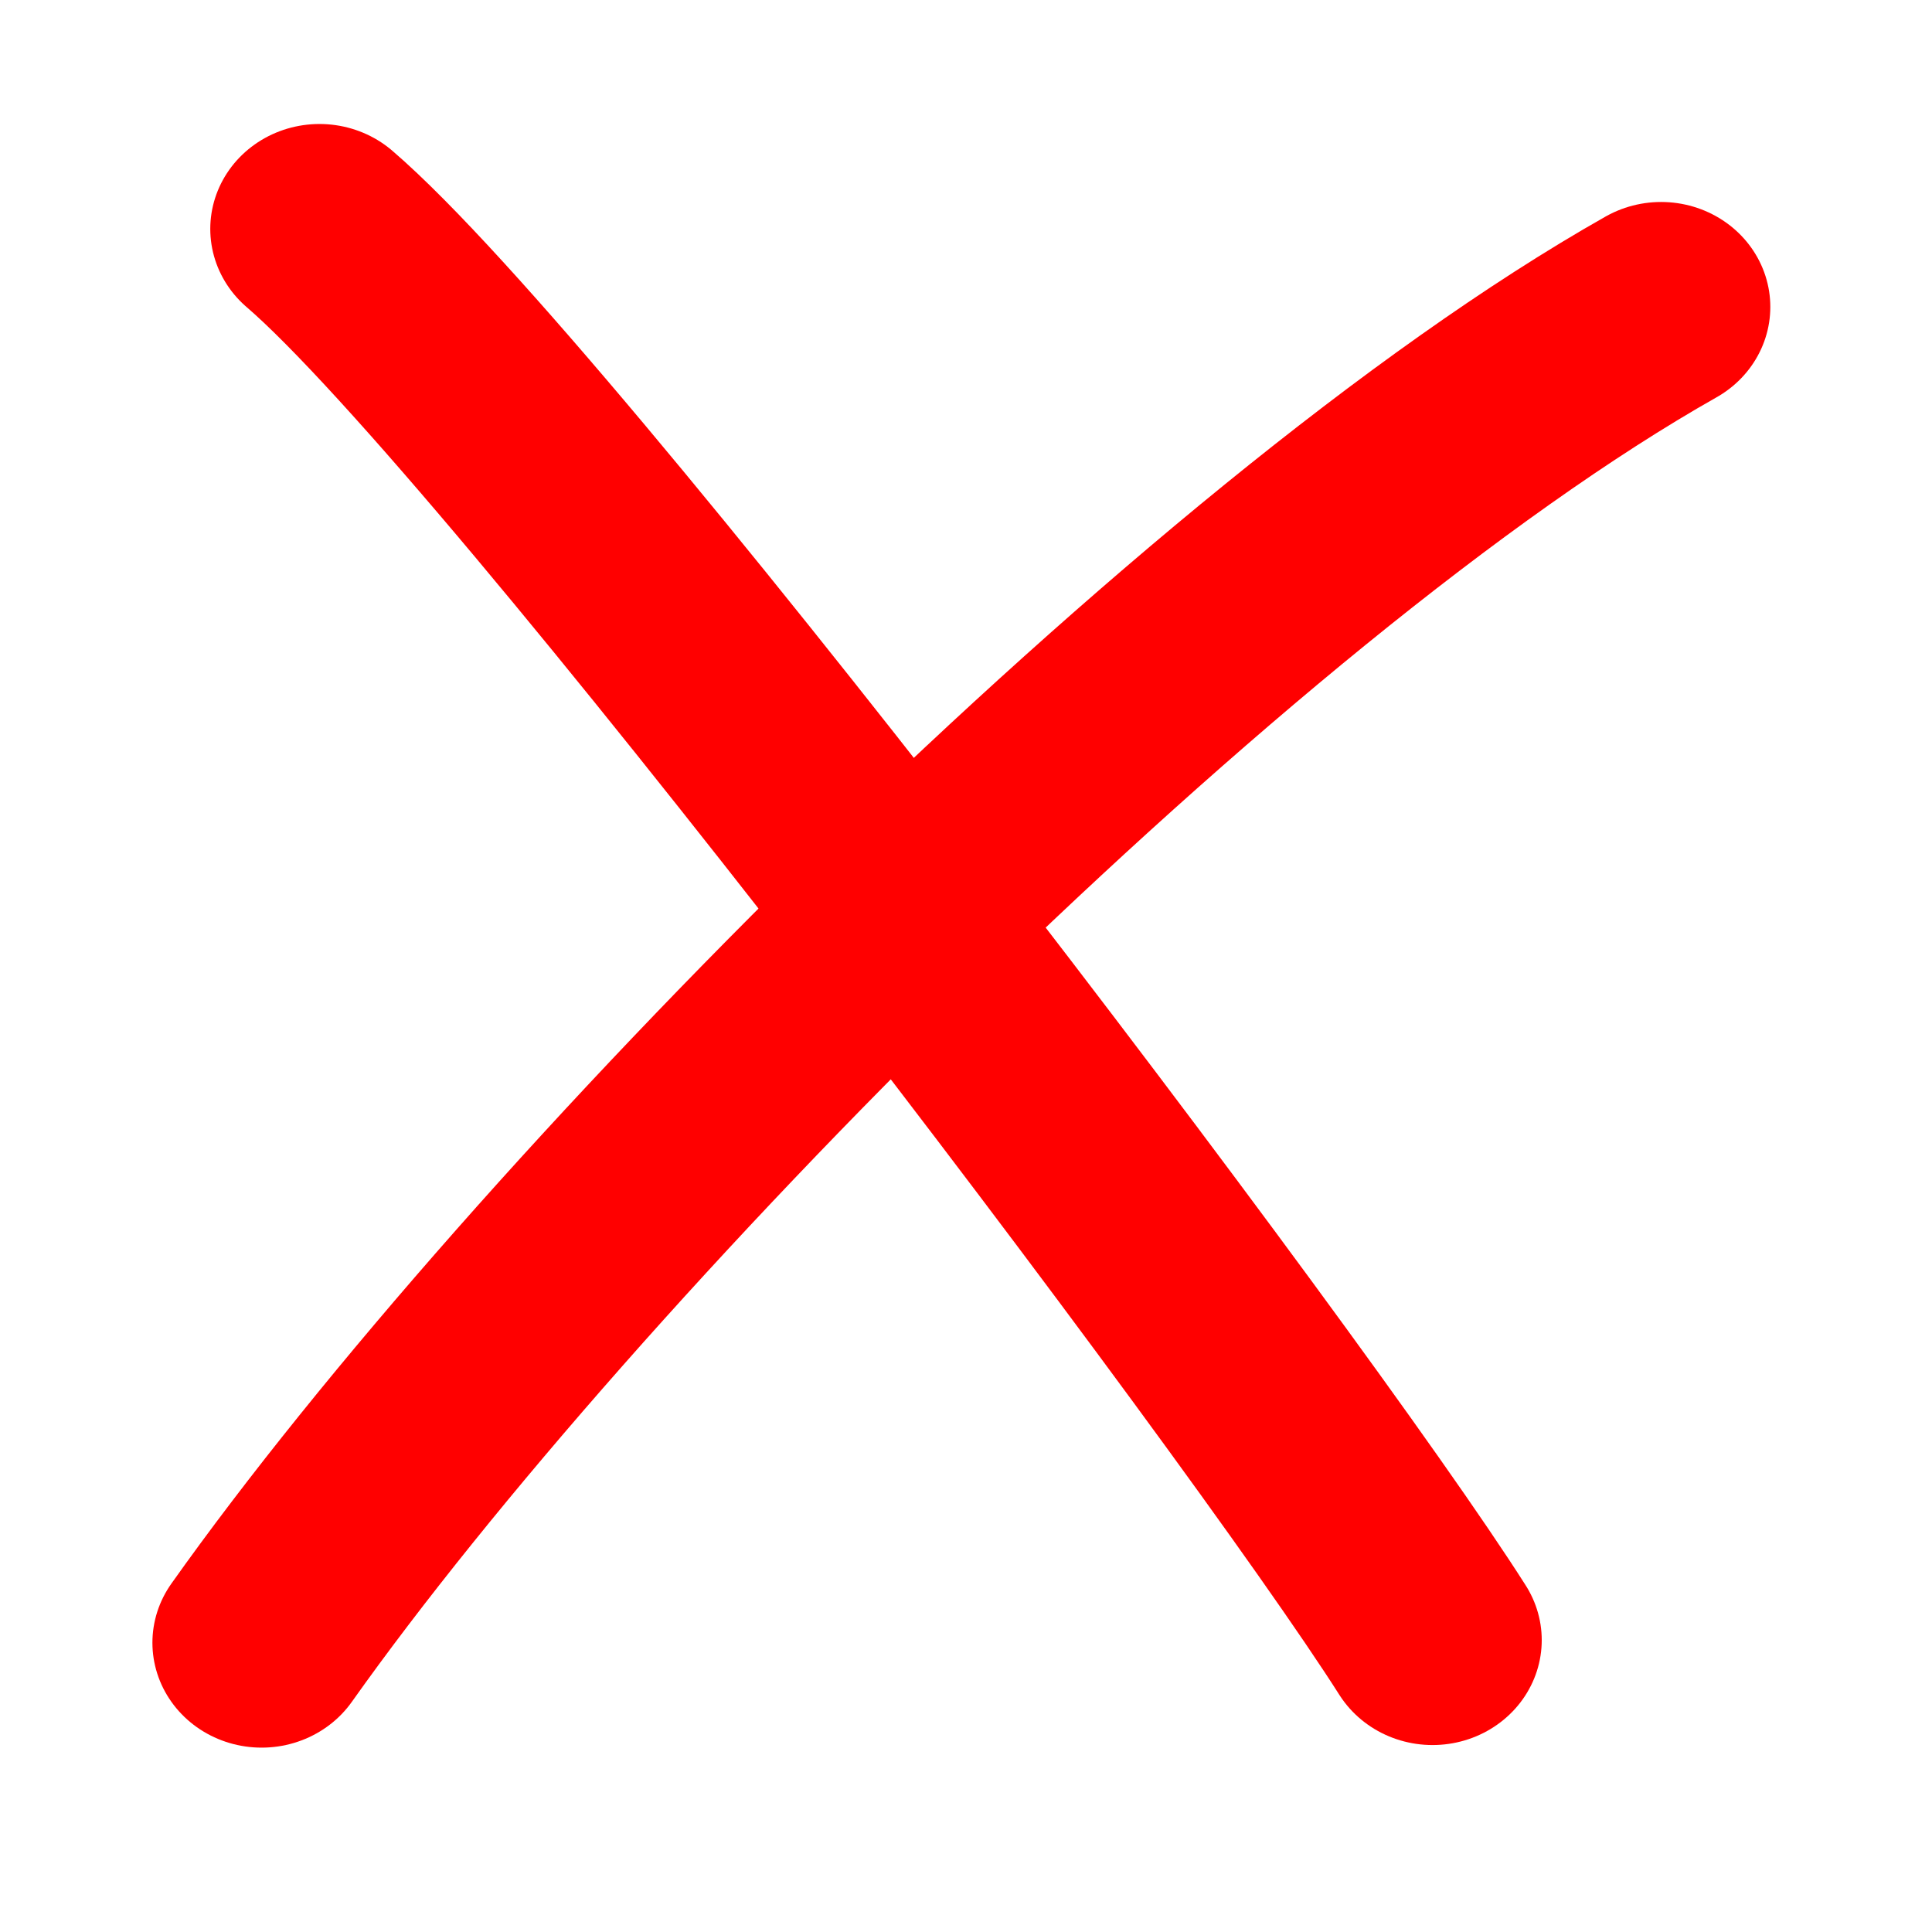
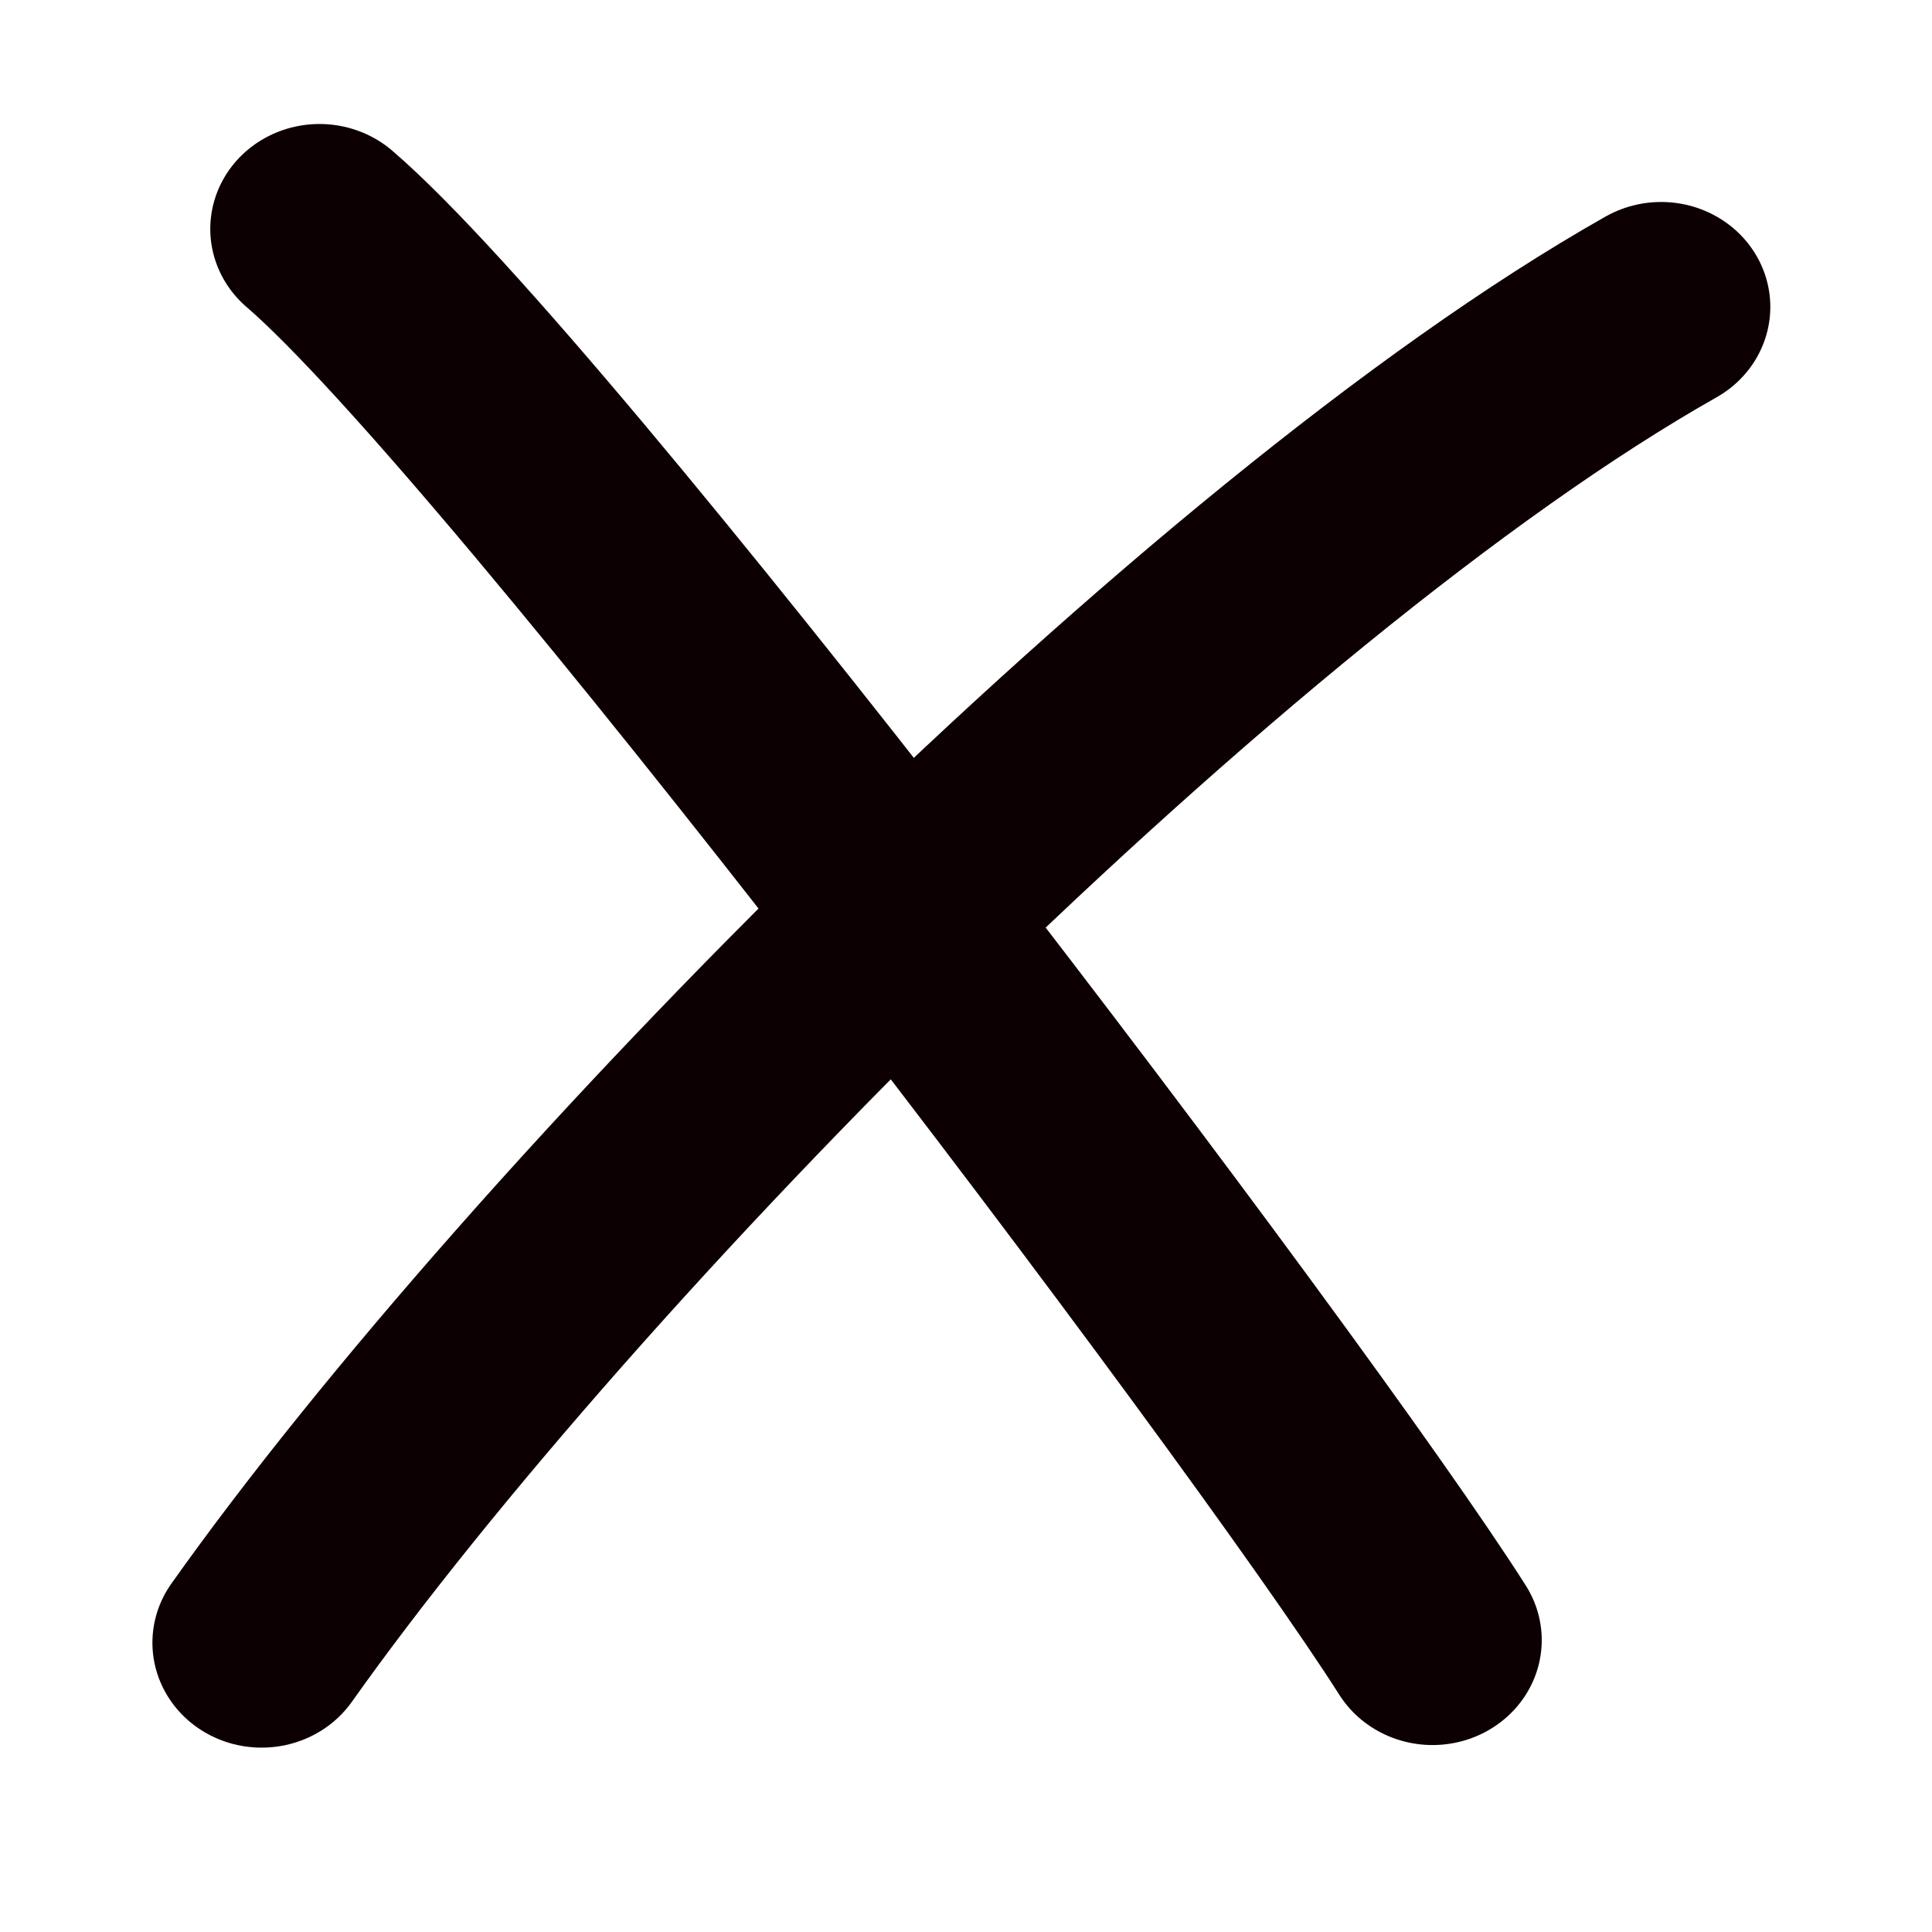
<svg xmlns="http://www.w3.org/2000/svg" width="10.24" height="10.24" viewBox="0 0 7.68 7.68">
-   <g stroke="red">
+   <g stroke="#0d0002">
    <path transform="matrix(.41881 0 0 .48863 -34.7 .83)" fill="none" stroke-width="1.09" stroke-linecap="round" stroke-miterlimit="1.92" d="M.23 0C-.15 0 .01 11.19.2 12.61" />
    <path transform="matrix(.41881 0 0 .48863 -37.8 3.17)" fill="none" stroke-width="1.09" stroke-linecap="round" stroke-miterlimit="1.92" d="M.96 1.24c-4.8 0 9.71-.02 14.36-1.24" />
    <path transform="matrix(.39204 .02614 -.02744 .36013 -28.7 .48)" fill="none" stroke-width="1.09" stroke-linecap="round" stroke-miterlimit="1.92" d="M9.6 0C5.7 4.73 3.82 8.26 0 12.37" />
    <path transform="matrix(.43215 .02881 -.03023 .39669 -27.47 1.46)" fill="none" stroke-width="1.09" stroke-linecap="round" stroke-miterlimit="1.92" d="M8.59 0C5.3 4.35 3.49 6.7 0 10.9" />
    <path transform="matrix(.4529 .0302 -.02946 .3866 -29.93 5.16)" fill="none" stroke-width="1.09" stroke-linecap="round" stroke-miterlimit="1.92" d="M1.54 0C1.54-.2.25 4.2 0 5.19" />
    <path transform="matrix(.43215 .02881 -.03023 .39669 -29.82 5.85)" fill="none" stroke-width="1.09" stroke-linecap="round" stroke-miterlimit="1.92" d="M4.28 0C3.53 1.61 1.18 2.33 0 3.5" />
    <path transform="matrix(.39204 .02614 -.02744 .36013 -29.17 5.4)" fill="none" stroke-width="1.09" stroke-linecap="round" stroke-miterlimit="1.92" d="M0 0c.12.06 4.14 3.27 2.36 2.04" />
    <path transform="matrix(.4529 .0302 -.02946 .3866 -29.7 6.22)" fill="none" stroke-width="1.09" stroke-linecap="round" stroke-miterlimit="1.92" d="M1.33 1.16C-.68-.8 2.28 2.35 0 0" />
    <path transform="matrix(.39204 .02614 -.02744 .36013 -24.74 .63)" fill="none" stroke-width="1.09" stroke-linecap="round" stroke-miterlimit="1.92" d="M0 0c1.47 1.07 1.82 1.1 3.04 2.05" />
    <path transform="matrix(.39204 .02614 -.02744 .36013 -25.27 1.23)" fill="none" stroke-width="1.09" stroke-linecap="round" stroke-miterlimit="1.92" d="M.15.04c-.77-.38 1.68 1.81 2.52 1.98" />
    <path transform="matrix(.63904 0 0 .64703 -21.38 .73)" fill="none" stroke-width=".96" stroke-linecap="round" stroke-miterlimit="1.92" d="M0 8.31c.35 1.23 5.16 2.18 7.03-.86C11.17.45.32-3.04.32 3.38" />
    <path transform="matrix(.63904 0 0 .64703 -22.16 1.44)" fill="none" stroke-width=".96" stroke-linecap="round" stroke-miterlimit="1.92" d="M0 0c.3 1.6.86 4.37 1.5 3.3" />
    <path transform="matrix(.63904 0 0 .64703 -21.1 2.5)" fill="none" stroke-width=".96" stroke-linecap="round" stroke-miterlimit="1.92" d="M2.49 0C1.64.57.6 1.42 0 1.97" />
    <path transform="matrix(.8135 0 0 .98956 -14.34 3.78)" fill="none" stroke-width=".72" stroke-linecap="round" stroke-miterlimit="1.92" d="M0 .35C3.06.24 2.84.3 7.07 0" />
    <path transform="matrix(.8135 0 0 .98956 -14.57 .77)" fill="none" stroke-width=".72" stroke-linecap="round" stroke-miterlimit="1.92" d="M0 3.46C1.58 1.45 2.26 1.04 3.73 0" />
    <path transform="matrix(.8135 0 0 .98956 -14.43 4.23)" fill="none" stroke-width=".72" stroke-linecap="round" stroke-miterlimit="1.92" d="M0 0c1.26 1 1.63 1.56 3.74 2.73" />
    <path transform="matrix(1.14404 0 0 1.10776 -4.13 .83)" fill="none" stroke-width=".61" stroke-linecap="round" stroke-miterlimit="1.92" d="M0 0c.77.85 1.82 1.74 2.74 2.7" />
    <path transform="matrix(1.14404 0 0 1.10776 -4.4 3.75)" fill="none" stroke-width=".61" stroke-linecap="round" stroke-miterlimit="1.92" d="M2.94 0C1.75 1.13 1.1 2.17 0 2.9" />
    <path transform="matrix(1.14404 0 0 1.10776 -6.8 3.73)" fill="none" stroke-width=".61" stroke-linecap="round" stroke-miterlimit="1.92" d="M4.8.02C2.44-.08 2.08.23 0 .13" />
    <path transform="matrix(1.29034 0 0 1.17225 8.76 2.53)" fill="none" stroke-width=".61" stroke-linecap="round" stroke-miterlimit="1.92" d="M0 0c2.82.45 3.8 1.2 4.42 3.7" />
    <path transform="matrix(1.37231 .26956 -.29057 1.22089 9.1 .24)" fill="none" stroke-width=".61" stroke-linecap="round" stroke-miterlimit="1.92" d="M0 1.58C1.24.63.6.75 2.31 0" />
    <path transform="matrix(1.37231 .26956 -.29057 1.22089 8.53 2.7)" fill="none" stroke-width=".61" stroke-linecap="round" stroke-miterlimit="1.92" d="M0 0c.68 1.02.86.7 1.96 1.74" />
    <path transform="matrix(.75478 0 0 .8936 17.25 3.46)" fill="none" stroke-width=".61" stroke-linecap="round" stroke-miterlimit="1.92" d="M0 2.26c3.23-.1 9.54.57 6.29-2.26" />
    <path transform="matrix(.75478 0 0 .8936 17.2 1.02)" fill="none" stroke-width=".61" stroke-linecap="round" stroke-miterlimit="1.92" d="M.06 2.14c-.48-1.03 1.96-3.55 3.67-1.1" />
    <path transform="matrix(.75478 0 0 .8936 20.24 1.82)" fill="none" stroke-width=".61" stroke-linecap="round" stroke-miterlimit="1.92" d="M0 .22C1.37-.54 2.43.9 2.2 1.59" />
    <path transform="matrix(.75478 0 0 .8936 15.84 2.95)" fill="none" stroke-width=".61" stroke-linecap="round" stroke-miterlimit="1.92" d="M1.56.01c-1.9-.22-2.33 3.09.21 2.82" />
    <path transform="matrix(.75478 0 0 .8936 16.99 1.11)" fill="none" stroke-width=".61" stroke-linecap="round" stroke-miterlimit="1.92" d="M7.37 0C5.38 1.53 1.63 4.56 0 6.51" />
    <path transform="matrix(.49693 0 0 .51876 -14.24 9.83)" fill="none" stroke-width="1.44" stroke-linecap="round" stroke-linejoin="bevel" d="M0 9.58C.9 5.19 5.33.29 11.29 0" />
    <path transform="matrix(.49693 0 0 .51876 -11.98 8.61)" fill="none" stroke-width="1.44" stroke-linecap="round" stroke-linejoin="bevel" d="M.97.1C-2.7-.1 5.11-.2 6.58 2.08" />
    <path transform="matrix(.49693 0 0 .51876 -10.57 9.83)" fill="none" stroke-width="1.44" stroke-linecap="round" stroke-linejoin="bevel" d="M0 5.32C1.67 2.26 2.83 1.98 3.9 0" />
    <path transform="matrix(.56056 0 0 .53466 -21.7 9.91)" fill="none" stroke-width="1.44" stroke-linecap="round" stroke-linejoin="bevel" d="M0 0c3.33.84 4.14.92 6.66 2.82 1.77 1.25 3.01 4.81 3.39 6.04" />
    <path transform="matrix(.56056 0 0 .53466 -22.04 8.56)" fill="none" stroke-width="1.44" stroke-linecap="round" stroke-linejoin="bevel" d="M0 2.32C2.29.2 5.6 0 6.89 0" />
    <path transform="matrix(.56056 0 0 .53466 -22.13 9.91)" fill="none" stroke-width="1.44" stroke-linecap="round" stroke-linejoin="bevel" d="M0 0c1.98 2.43 2.66 3.08 3.8 5.35" />
    <path transform="matrix(.41006 0 0 .47512 -29.26 9.6)" fill="none" stroke-width="1.44" stroke-linecap="round" stroke-linejoin="bevel" d="M0 .1C3.22.09 9.47.06 11.9 0" />
    <path transform="matrix(.41006 0 0 .47512 -24.86 8.36)" fill="none" stroke-width="1.44" stroke-linecap="round" stroke-linejoin="bevel" d="M1.41 2.6C1.36 2.34.15 0 0 0" />
    <path transform="matrix(.41006 0 0 .47512 -28.64 8.27)" fill="none" stroke-width="1.44" stroke-linecap="round" stroke-linejoin="bevel" d="M8.61.27C5.73-.05 2.46-.13 0 .27" />
    <path transform="matrix(.41006 0 0 .47512 -29.44 8.49)" fill="none" stroke-width="1.44" stroke-linecap="round" stroke-linejoin="bevel" d="M1.65 0C1.07.63.67 1.1 0 2.12" />
    <path transform="matrix(.41006 0 0 .47512 -28.7 9.86)" fill="none" stroke-width="1.44" stroke-linecap="round" stroke-linejoin="bevel" d="M.01 0C-.1.39.78 7.54 1.14 9.69" />
    <path transform="matrix(.41006 0 0 .47512 -25.24 10.02)" fill="none" stroke-width="1.44" stroke-linecap="round" stroke-linejoin="bevel" d="M1.06 0C.63 1.86.45 7.42 0 9.3" />
    <path transform="matrix(.41006 0 0 .47512 -28.13 14.53)" fill="none" stroke-width="1.44" stroke-linecap="round" stroke-linejoin="bevel" d="M0 .1C.99.1 4.98-.03 6.05.02" />
    <path transform="matrix(.41006 0 0 .47512 -27.42 11.01)" fill="none" stroke-width="1.44" stroke-linecap="round" stroke-linejoin="bevel" d="M0 0c0 .9.47 4.5.47 6.55" />
    <path transform="matrix(.41006 0 0 .47512 -26.16 11.04)" fill="none" stroke-width="1.44" stroke-linecap="round" stroke-linejoin="bevel" d="M.36 0C.28 1.5.04 5.64 0 6.96" />
    <path transform="matrix(.50873 0 0 .51308 -6.51 12.3)" fill="none" stroke-width="1.67" stroke-linecap="round" stroke-linejoin="bevel" d="M.07 0c-.4 1.77.91 4.13 1.85 4.23" />
    <path transform="matrix(.50873 0 0 .51308 -5.14 8.56)" fill="none" stroke-width="1.67" stroke-linecap="round" stroke-linejoin="bevel" d="M0 11.12C4.82 7.42 7.77 2.33 9.07 0" />
    <path transform="matrix(.51992 0 0 .49953 1.04 1.22)" fill="none" stroke-width="1.67" stroke-linecap="round" stroke-linejoin="bevel" d="M10.7 0C7.3 2 2.2 7.4 0 10.63" />
    <path transform="matrix(.51992 0 0 .49953 1.27 .91)" fill="none" stroke-width="1.67" stroke-linecap="round" stroke-linejoin="bevel" d="M0 0c1.6 1.43 7.32 9.28 8.51 11.23" />
  </g>
</svg>
